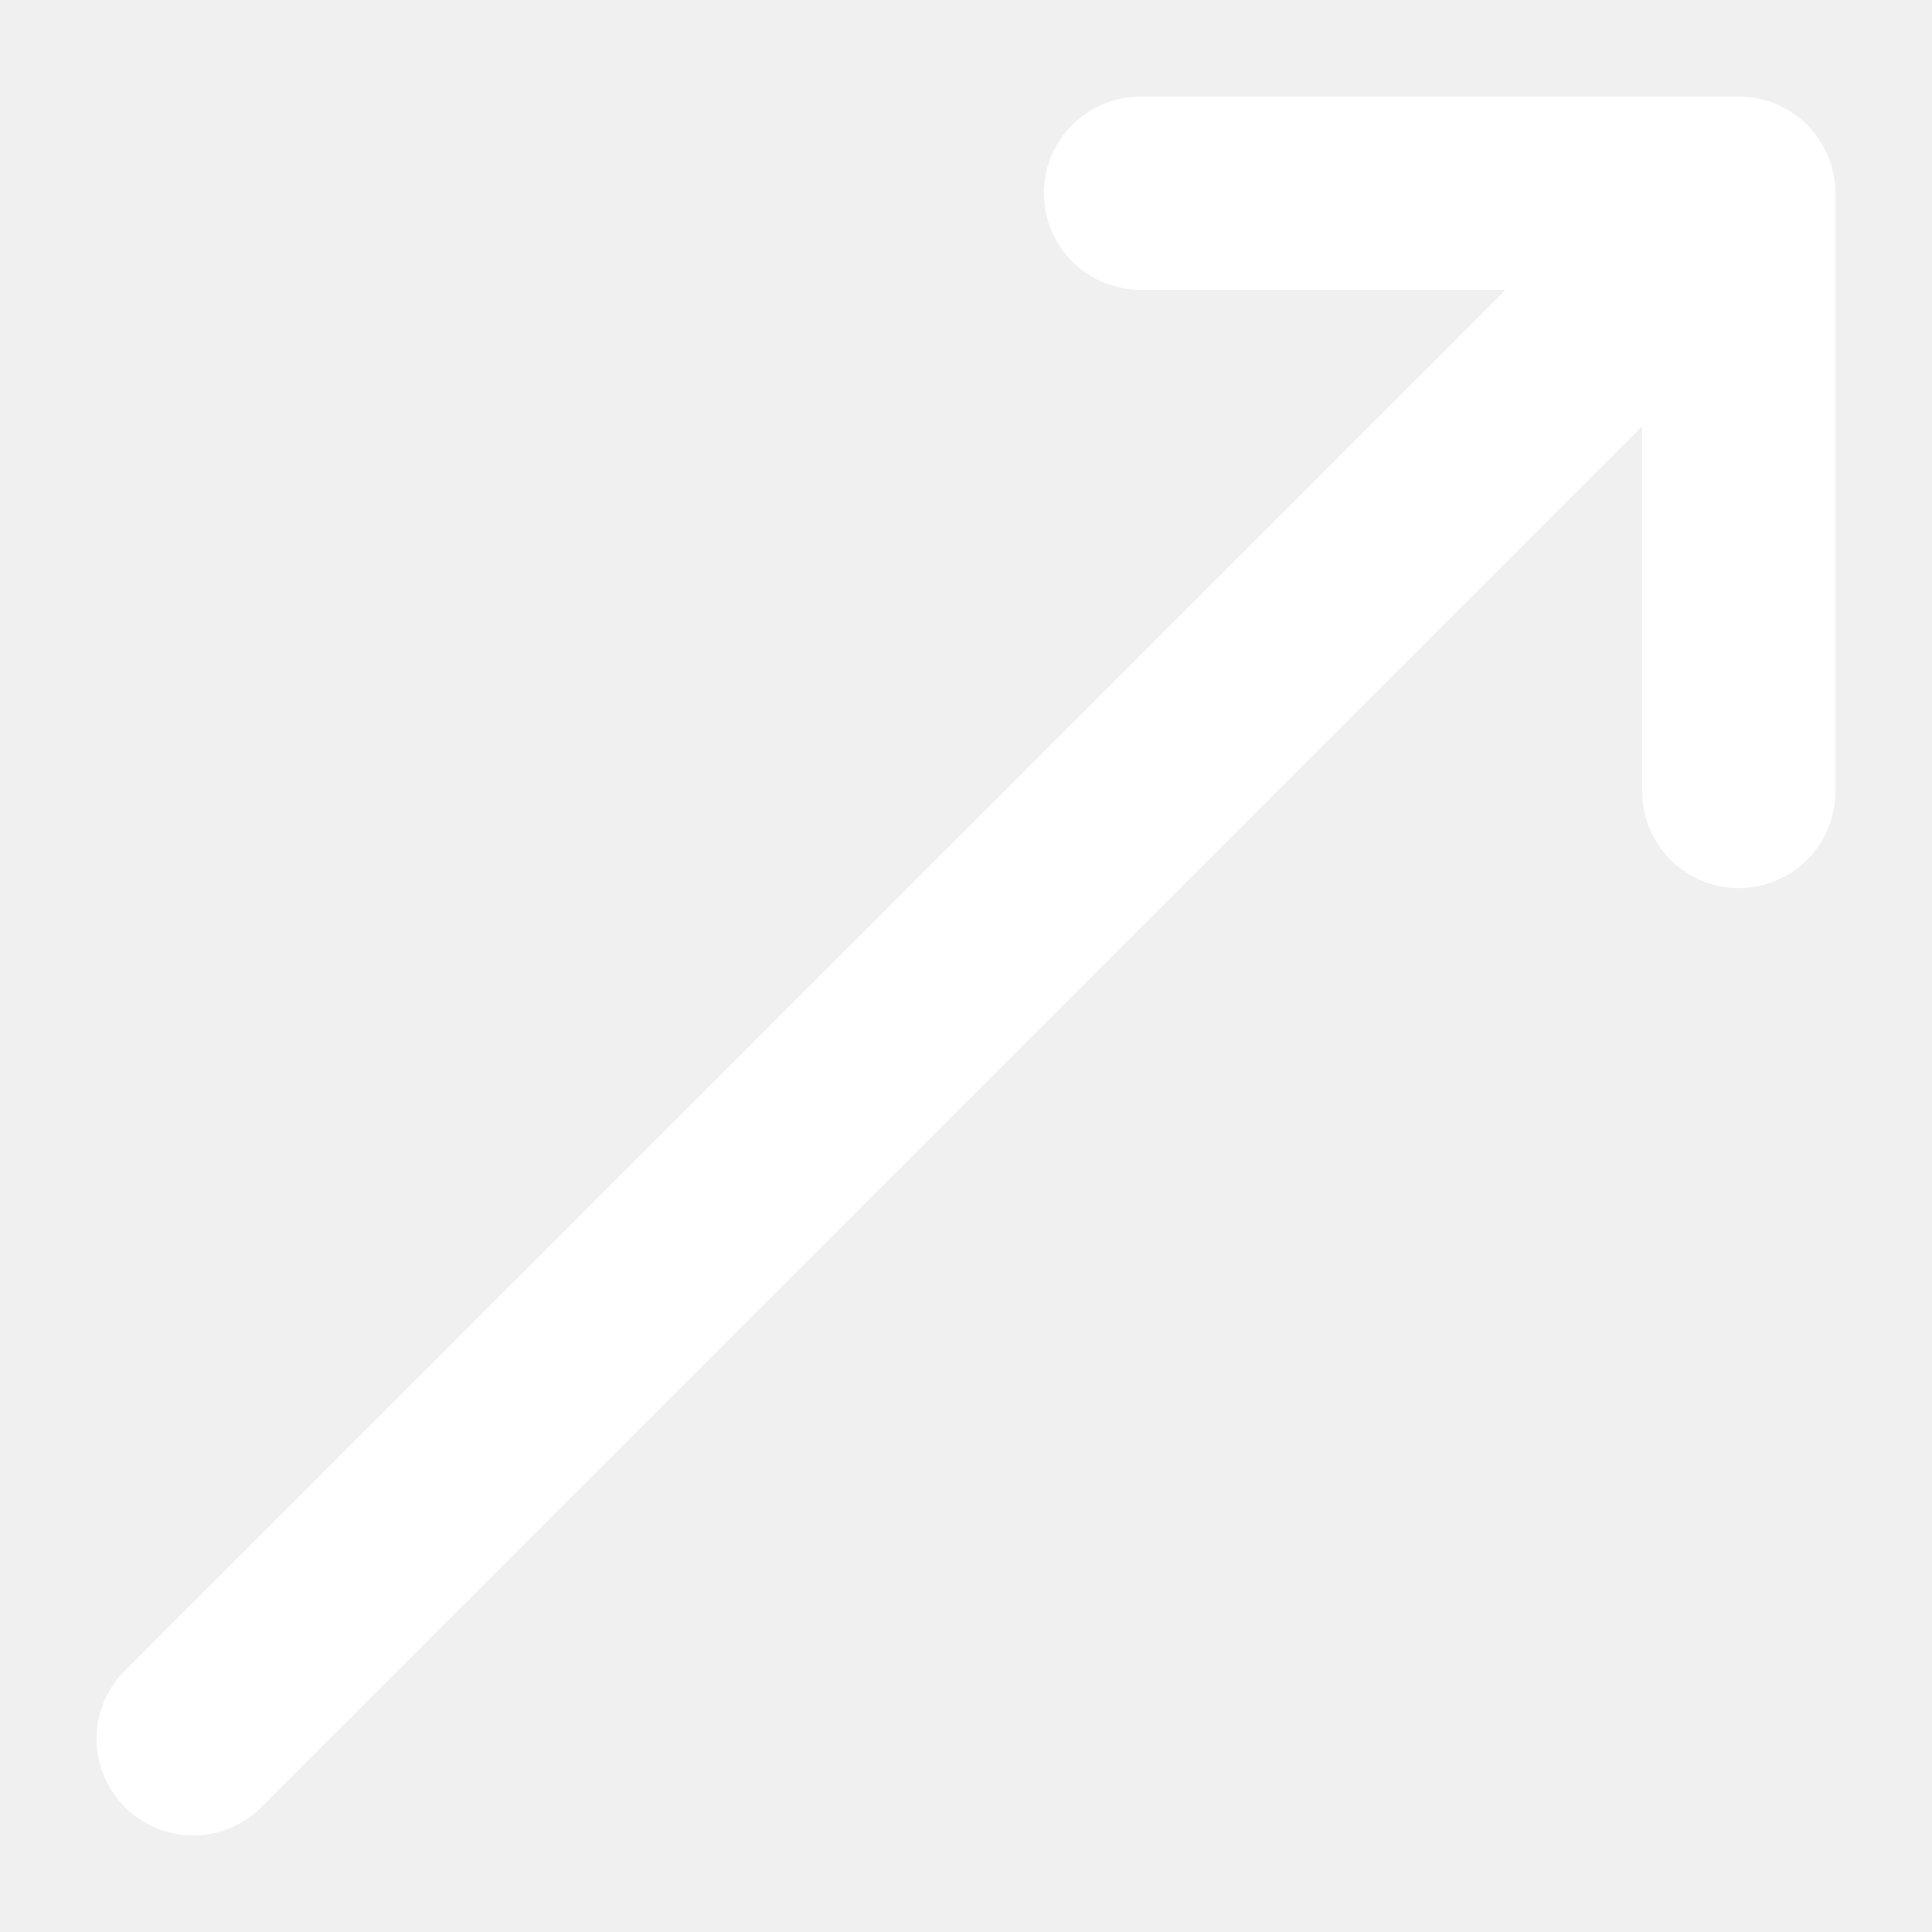
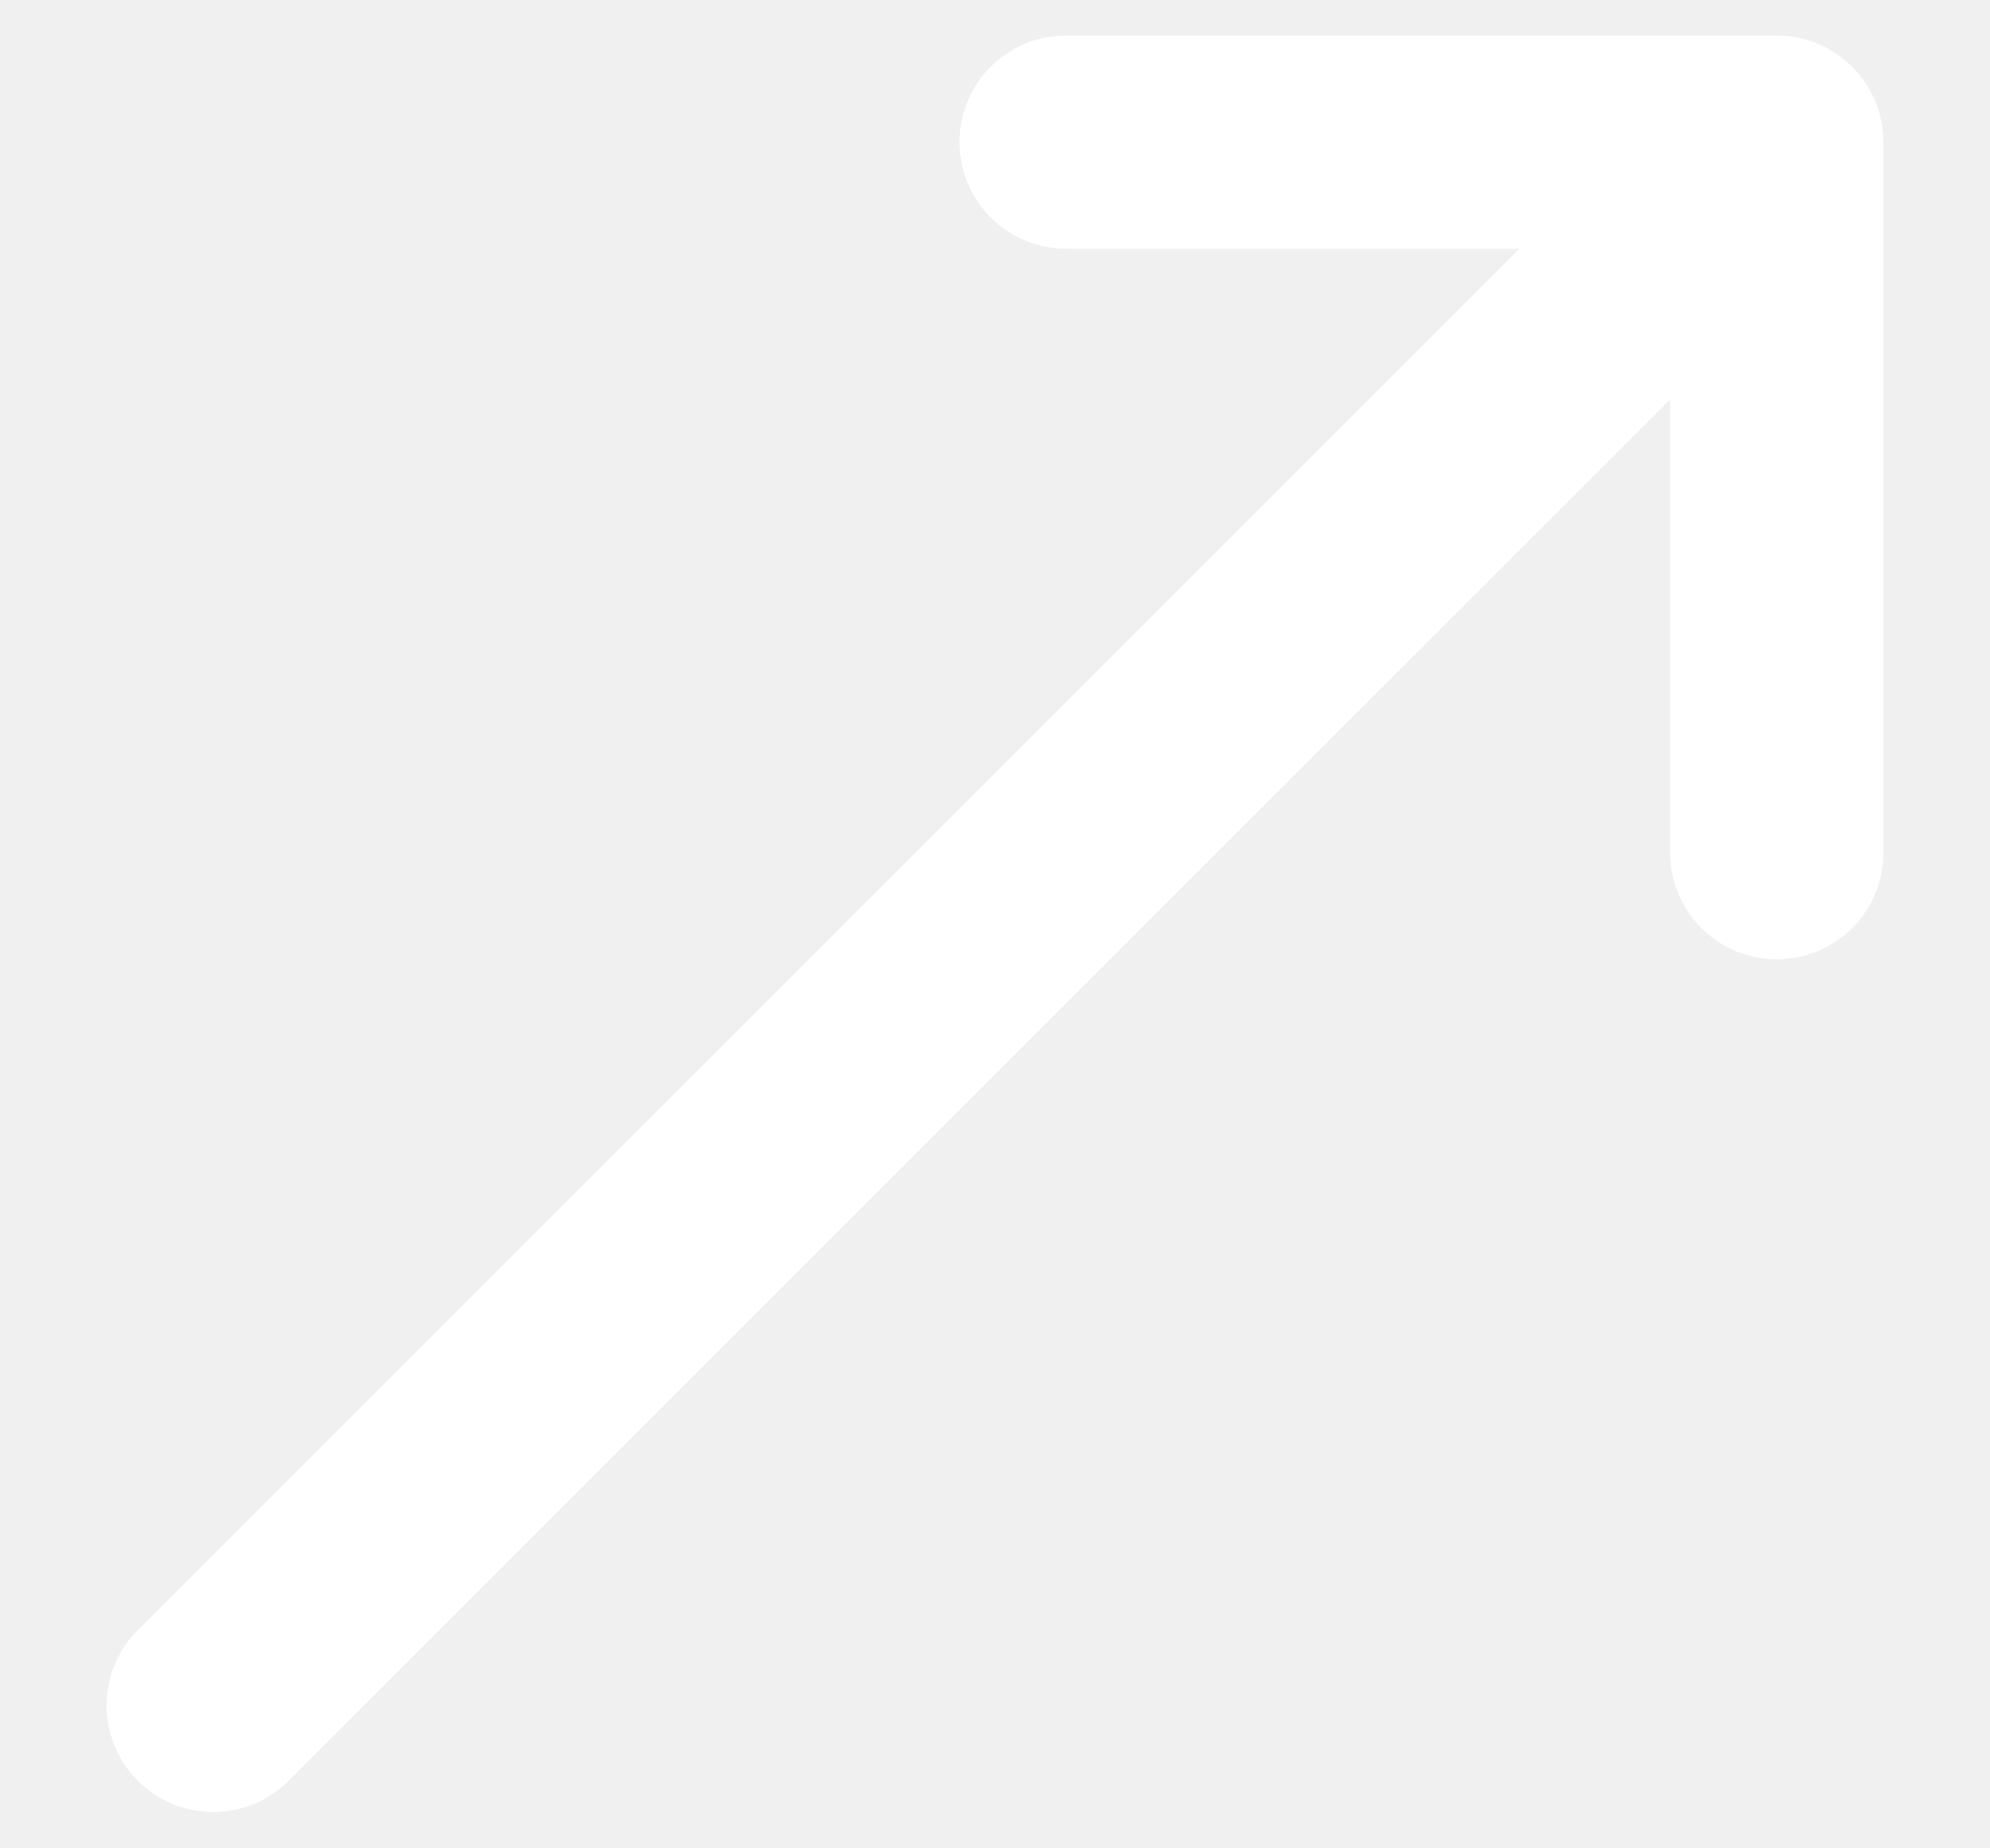
- <svg xmlns="http://www.w3.org/2000/svg" width="15" height="15" viewBox="0 0 15 15" fill="none">
-   <path d="M1.5 13.5L13.5 1.5M13.5 1.5H8.855M13.5 1.5V6.145" stroke="white" stroke-width="1.5" stroke-linecap="round" stroke-linejoin="round" />
+ <svg xmlns="http://www.w3.org/2000/svg" width="14" height="13" viewBox="0 0 14 13" fill="none">
+   <path d="M1.5 12L12.5 1M12.5 1H7.5M12.5 1V6" stroke="white" stroke-width="1.5" stroke-linecap="round" stroke-linejoin="round" />
</svg>
